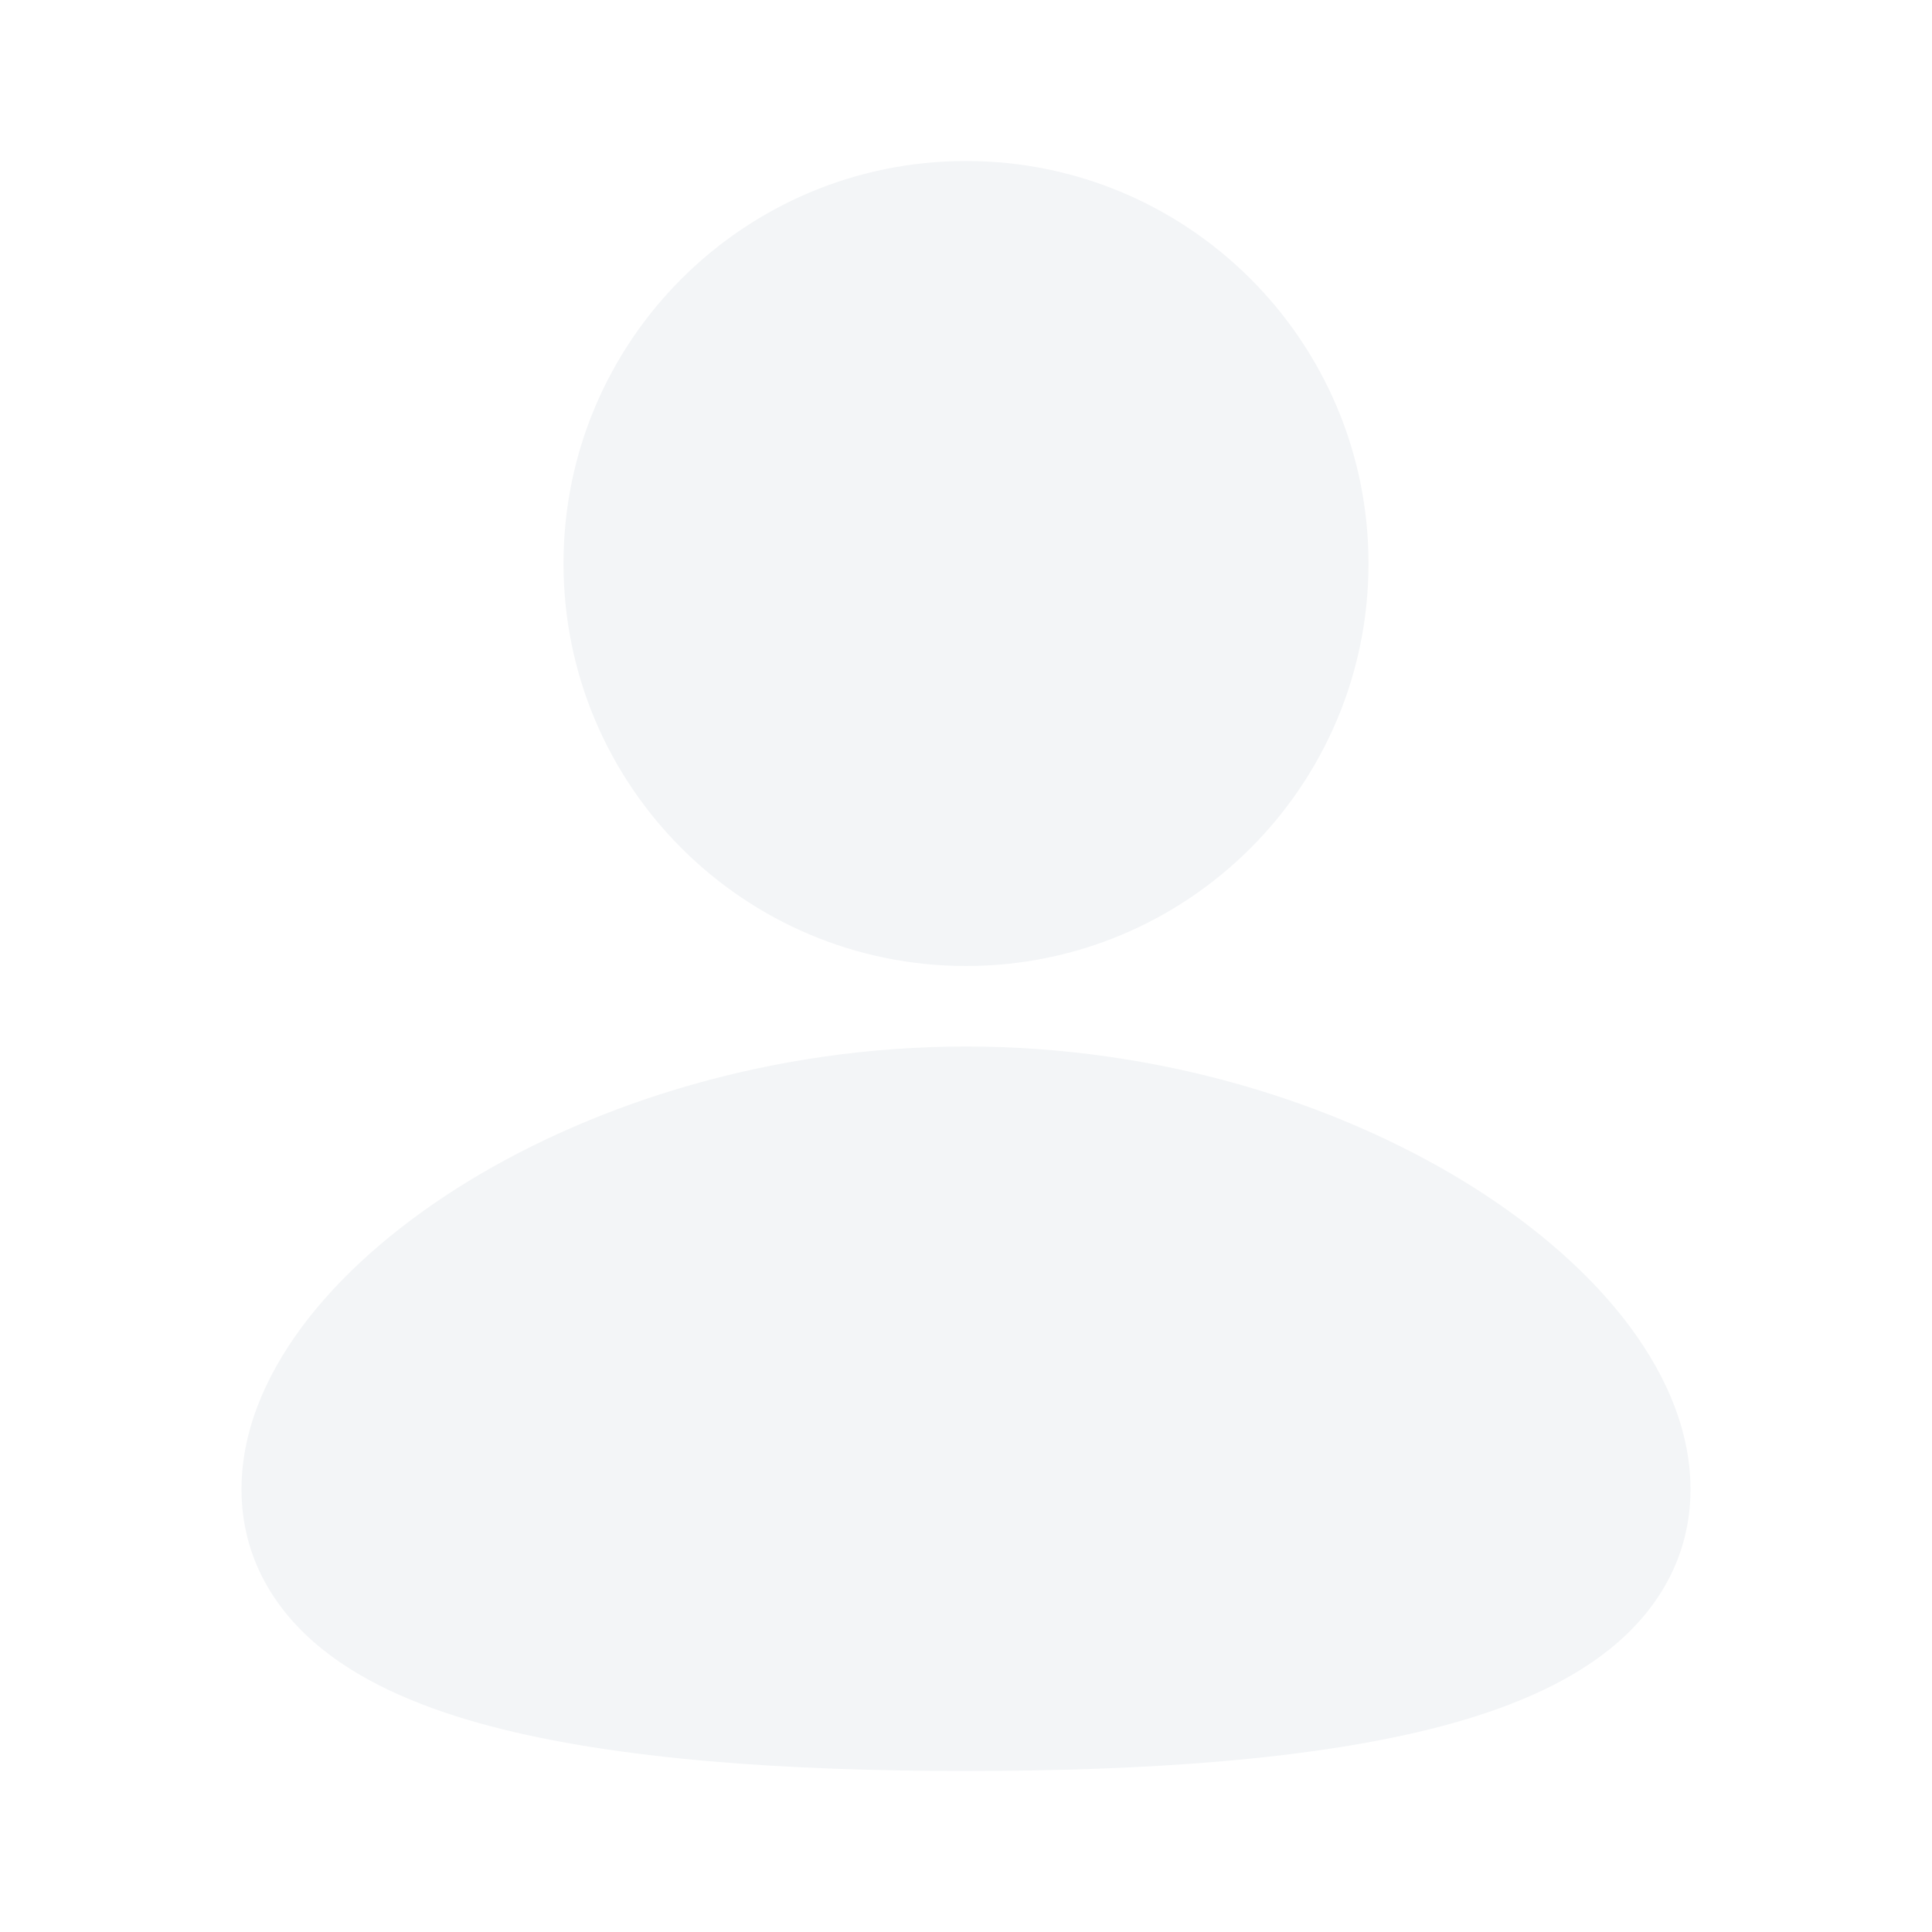
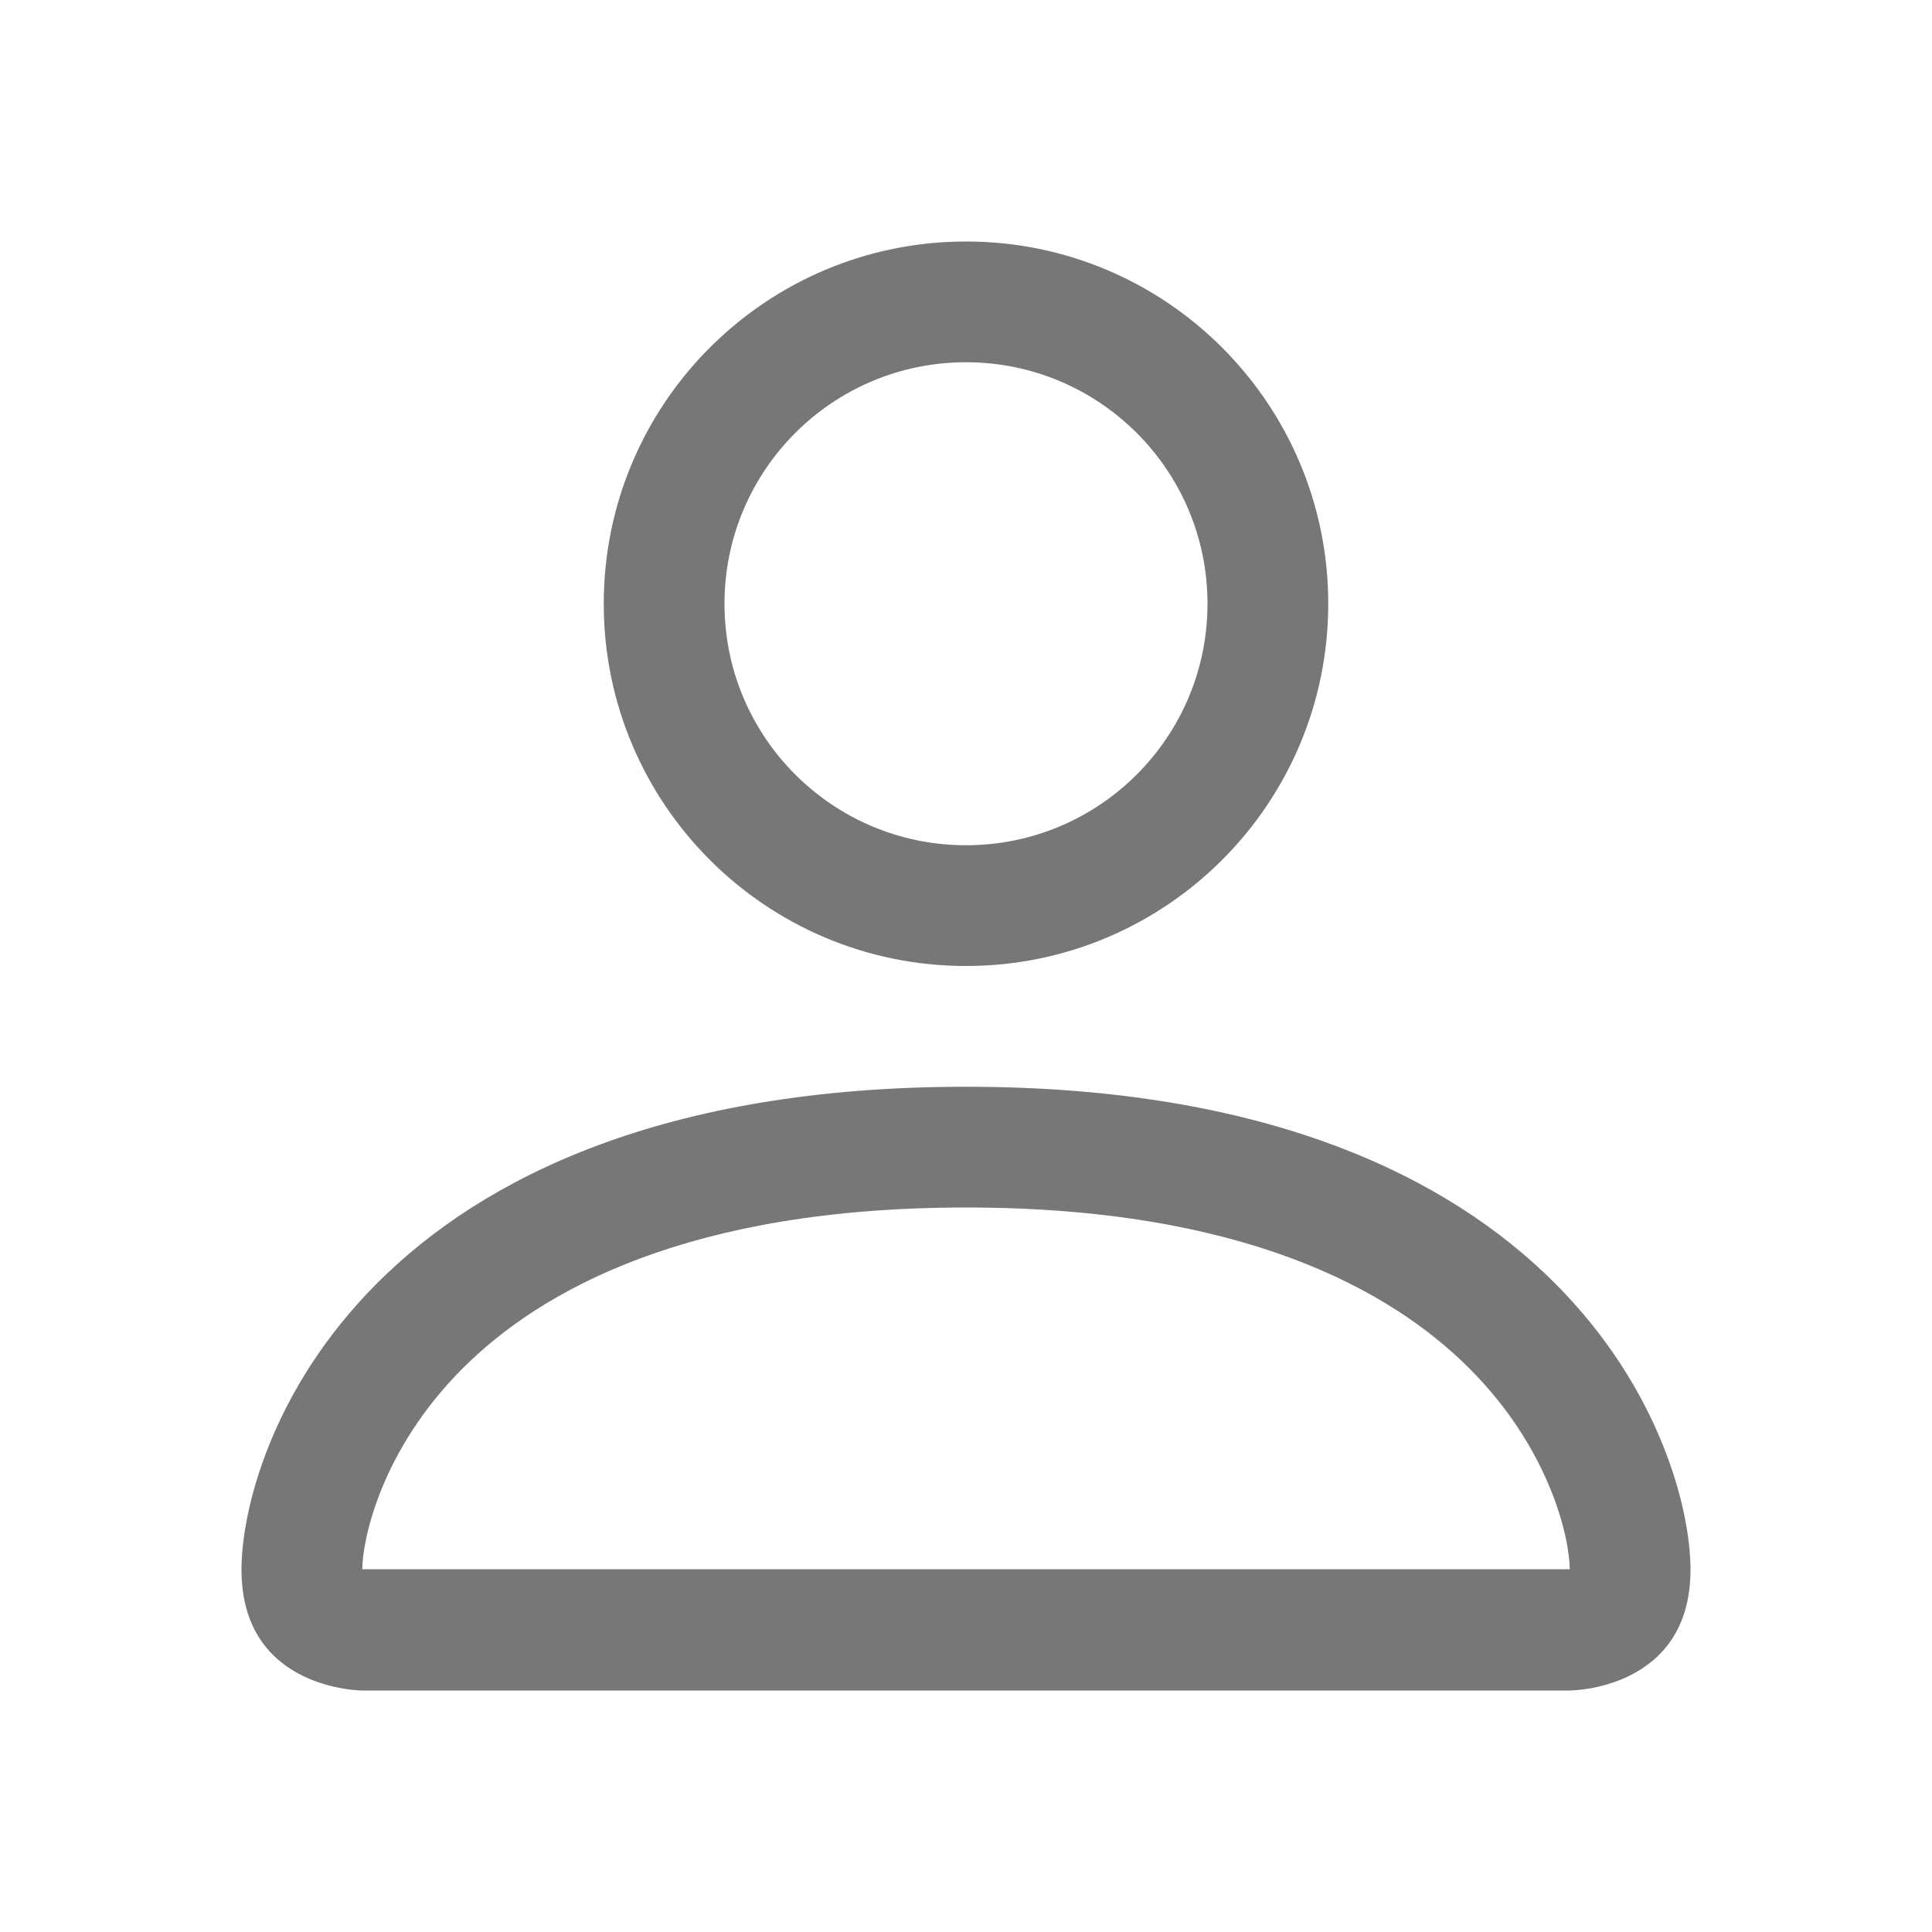
- <svg xmlns="http://www.w3.org/2000/svg" width="800px" height="800px" viewBox="0 0 24 24" version="1.1">
-   <g id="页面-1" stroke="none" stroke-width="1" fill="none" fill-rule="evenodd">
-     <g id="User" transform="translate(-192, -48)" fill-rule="nonzero">
-       <g id="user_3_fill" transform="translate(192, 48)">
-         <path d="M24,0 L24,24 L0,24 L0,0 L24,0 Z M12.593,23.258 L12.582,23.26 L12.511,23.295 L12.492,23.299 L12.492,23.299 L12.477,23.295 L12.406,23.26 C12.396,23.256 12.387,23.259 12.382,23.265 L12.378,23.276 L12.361,23.703 L12.366,23.723 L12.377,23.736 L12.48,23.81 L12.495,23.814 L12.495,23.814 L12.507,23.81 L12.611,23.736 L12.623,23.72 L12.623,23.72 L12.627,23.703 L12.61,23.276 C12.608,23.266 12.601,23.259 12.593,23.258 L12.593,23.258 Z M12.858,23.145 L12.845,23.147 L12.66,23.24 L12.65,23.25 L12.65,23.25 L12.647,23.261 L12.665,23.691 L12.67,23.703 L12.67,23.703 L12.678,23.71 L12.879,23.803 C12.891,23.807 12.902,23.803 12.908,23.795 L12.912,23.781 L12.878,23.167 C12.875,23.155 12.867,23.147 12.858,23.145 L12.858,23.145 Z M12.143,23.147 C12.133,23.142 12.122,23.145 12.116,23.153 L12.11,23.167 L12.076,23.781 C12.075,23.793 12.083,23.802 12.093,23.805 L12.108,23.803 L12.309,23.71 L12.319,23.702 L12.319,23.702 L12.323,23.691 L12.34,23.261 L12.337,23.249 L12.337,23.249 L12.328,23.24 L12.143,23.147 Z" id="MingCute" fill-rule="nonzero">
- 
- </path>
-         <path d="M12,13 C14.396,13 16.575,13.694 18.178,14.671 C18.979,15.16 19.662,15.736 20.156,16.361 C20.642,16.977 21,17.713 21,18.5 C21,19.345 20.589,20.011 19.997,20.486 C19.437,20.936 18.698,21.234 17.913,21.442 C16.335,21.859 14.229,22 12,22 C9.771,22 7.665,21.859 6.087,21.442 C5.302,21.234 4.563,20.936 4.003,20.486 C3.411,20.011 3,19.345 3,18.5 C3,17.713 3.358,16.977 3.844,16.361 C4.338,15.736 5.021,15.16 5.822,14.671 C7.425,13.694 9.605,13 12,13 Z M12,2 C14.761,2 17,4.239 17,7 C17,9.761 14.761,12 12,12 C9.239,12 7,9.761 7,7 C7,4.239 9.239,2 12,2 Z" id="形状" fill="#f3f5f7">
- 
- </path>
-       </g>
-     </g>
-   </g>
+ <svg xmlns="http://www.w3.org/2000/svg" width="16" height="16" fill="#777" class="bi bi-person" viewBox="0 0 16 16">
+   <path d="M8 8a3 3 0 1 0 0-6 3 3 0 0 0 0 6m2-3a2 2 0 1 1-4 0 2 2 0 0 1 4 0m4 8c0 1-1 1-1 1H3s-1 0-1-1 1-4 6-4 6 3 6 4m-1-.004c-.001-.246-.154-.986-.832-1.664C11.516 10.68 10.289 10 8 10s-3.516.68-4.168 1.332c-.678.678-.83 1.418-.832 1.664z" />
</svg>
